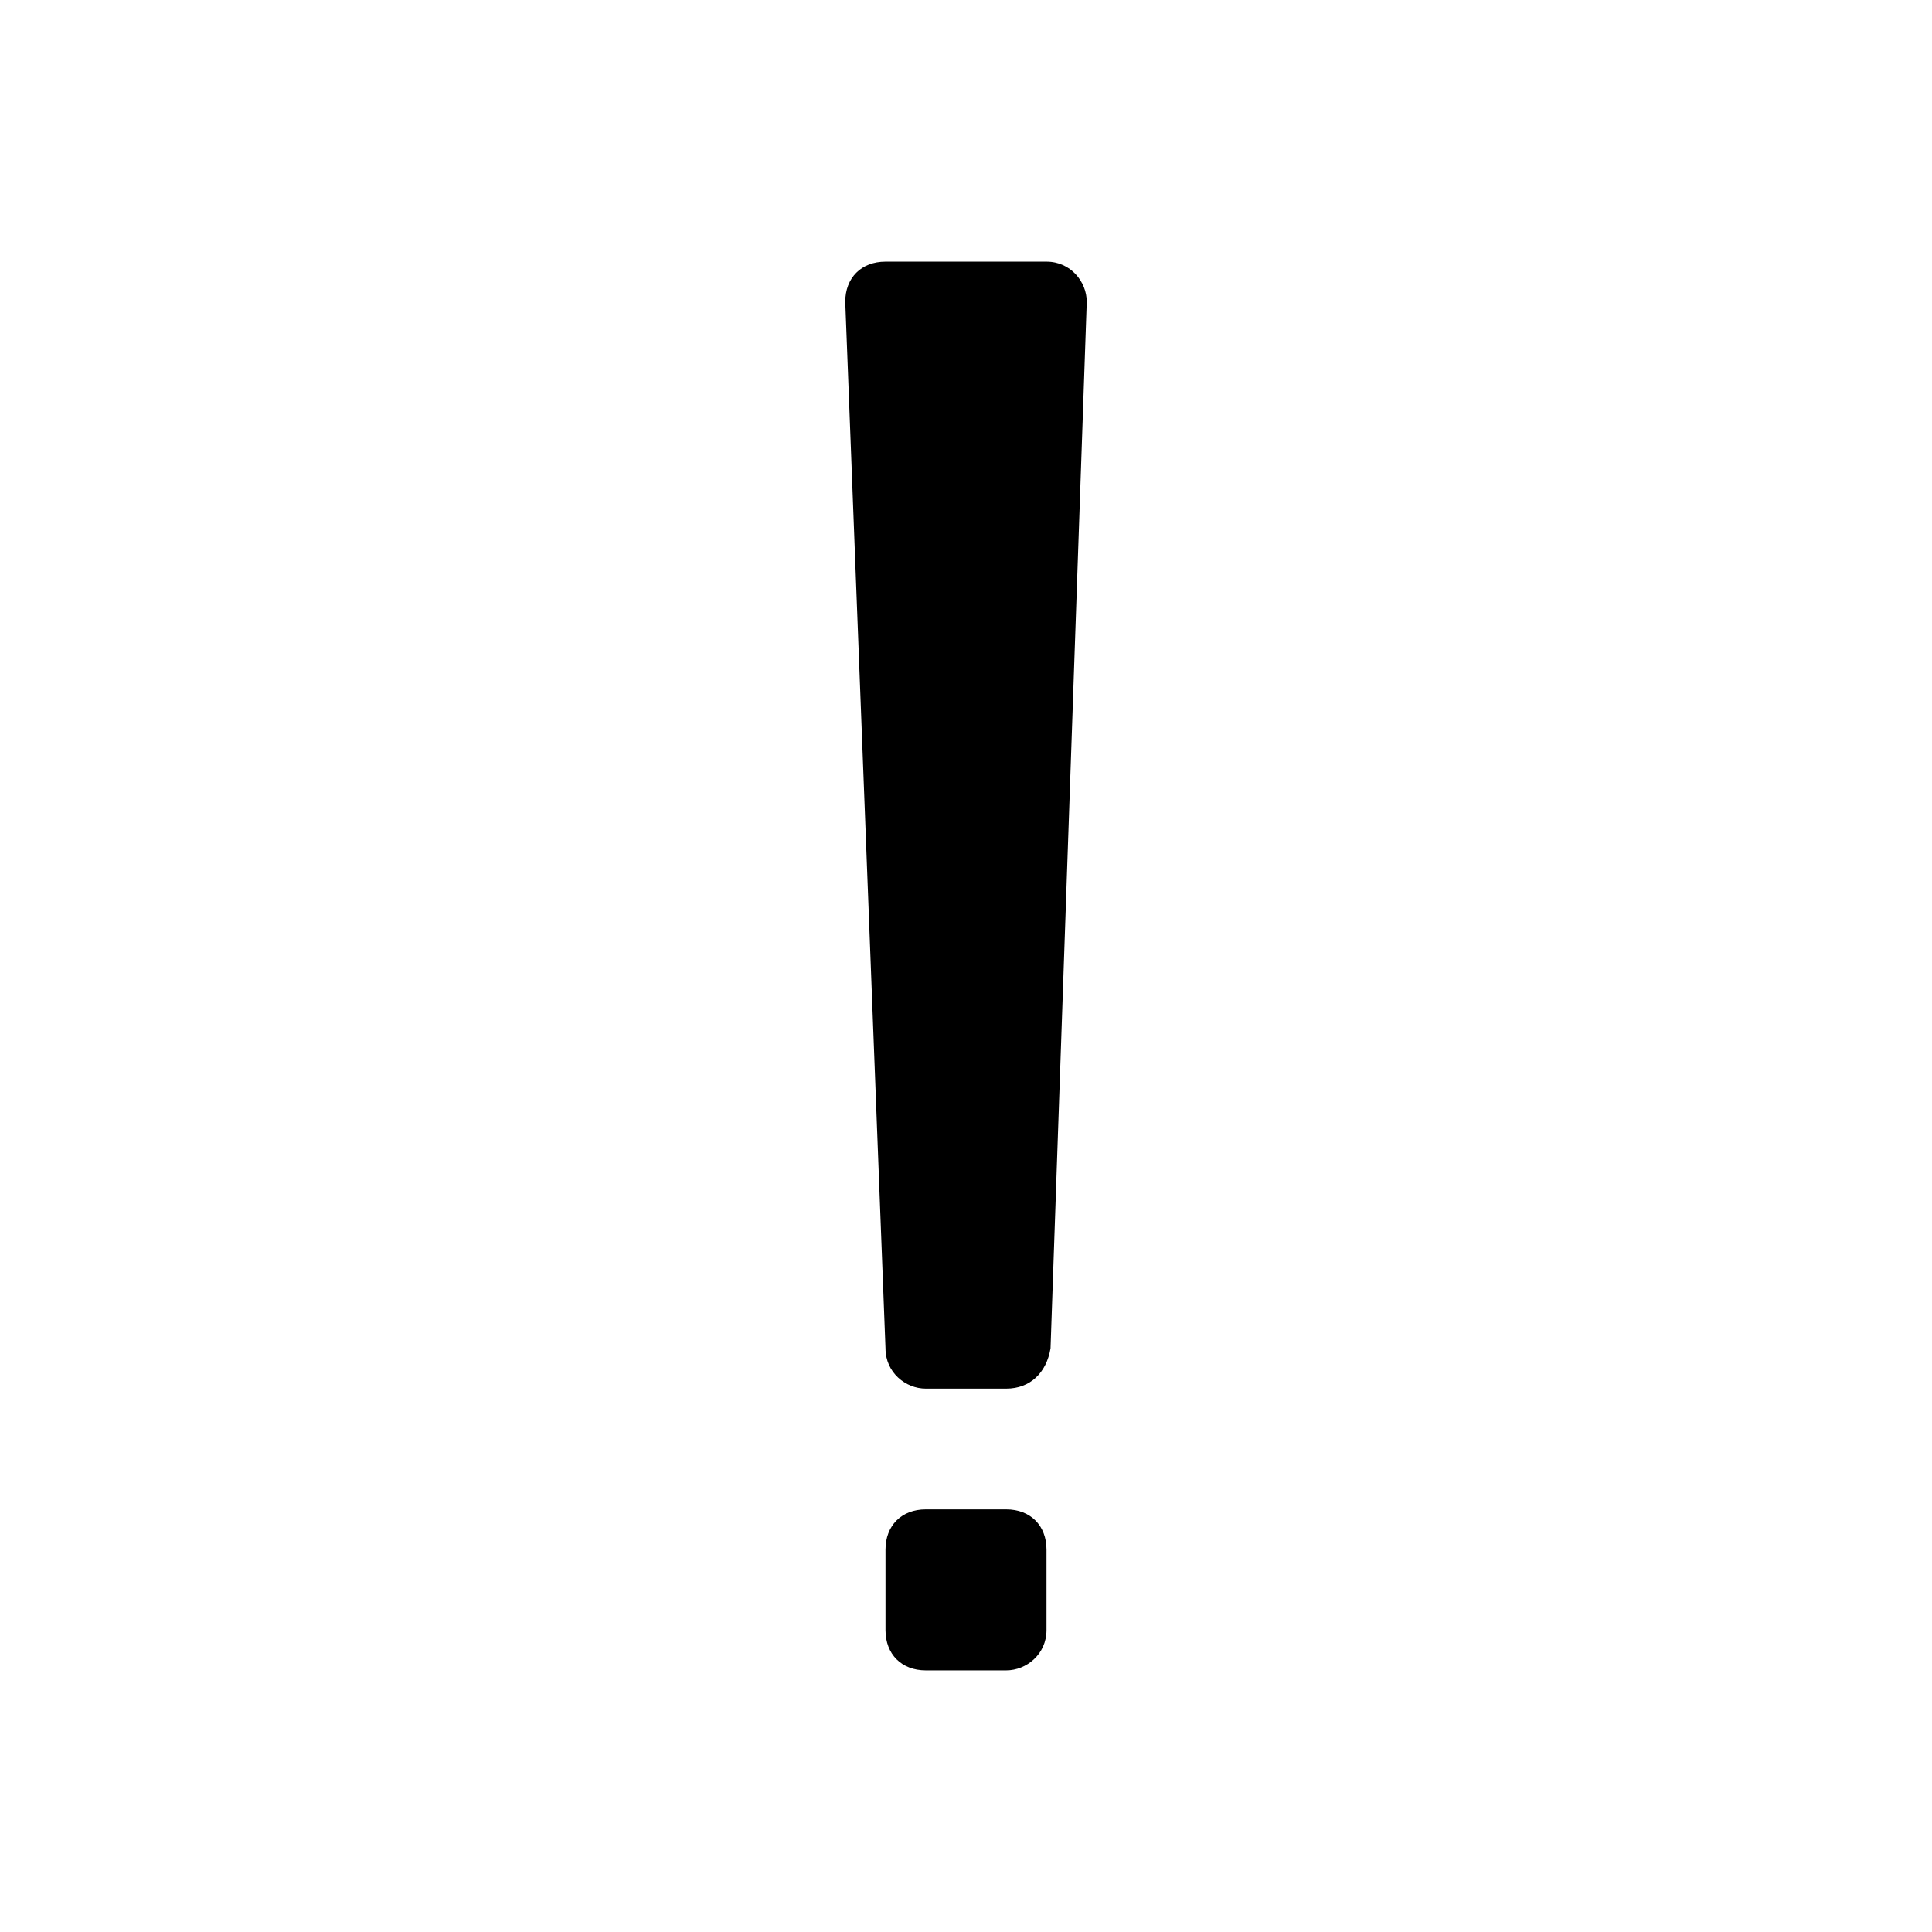
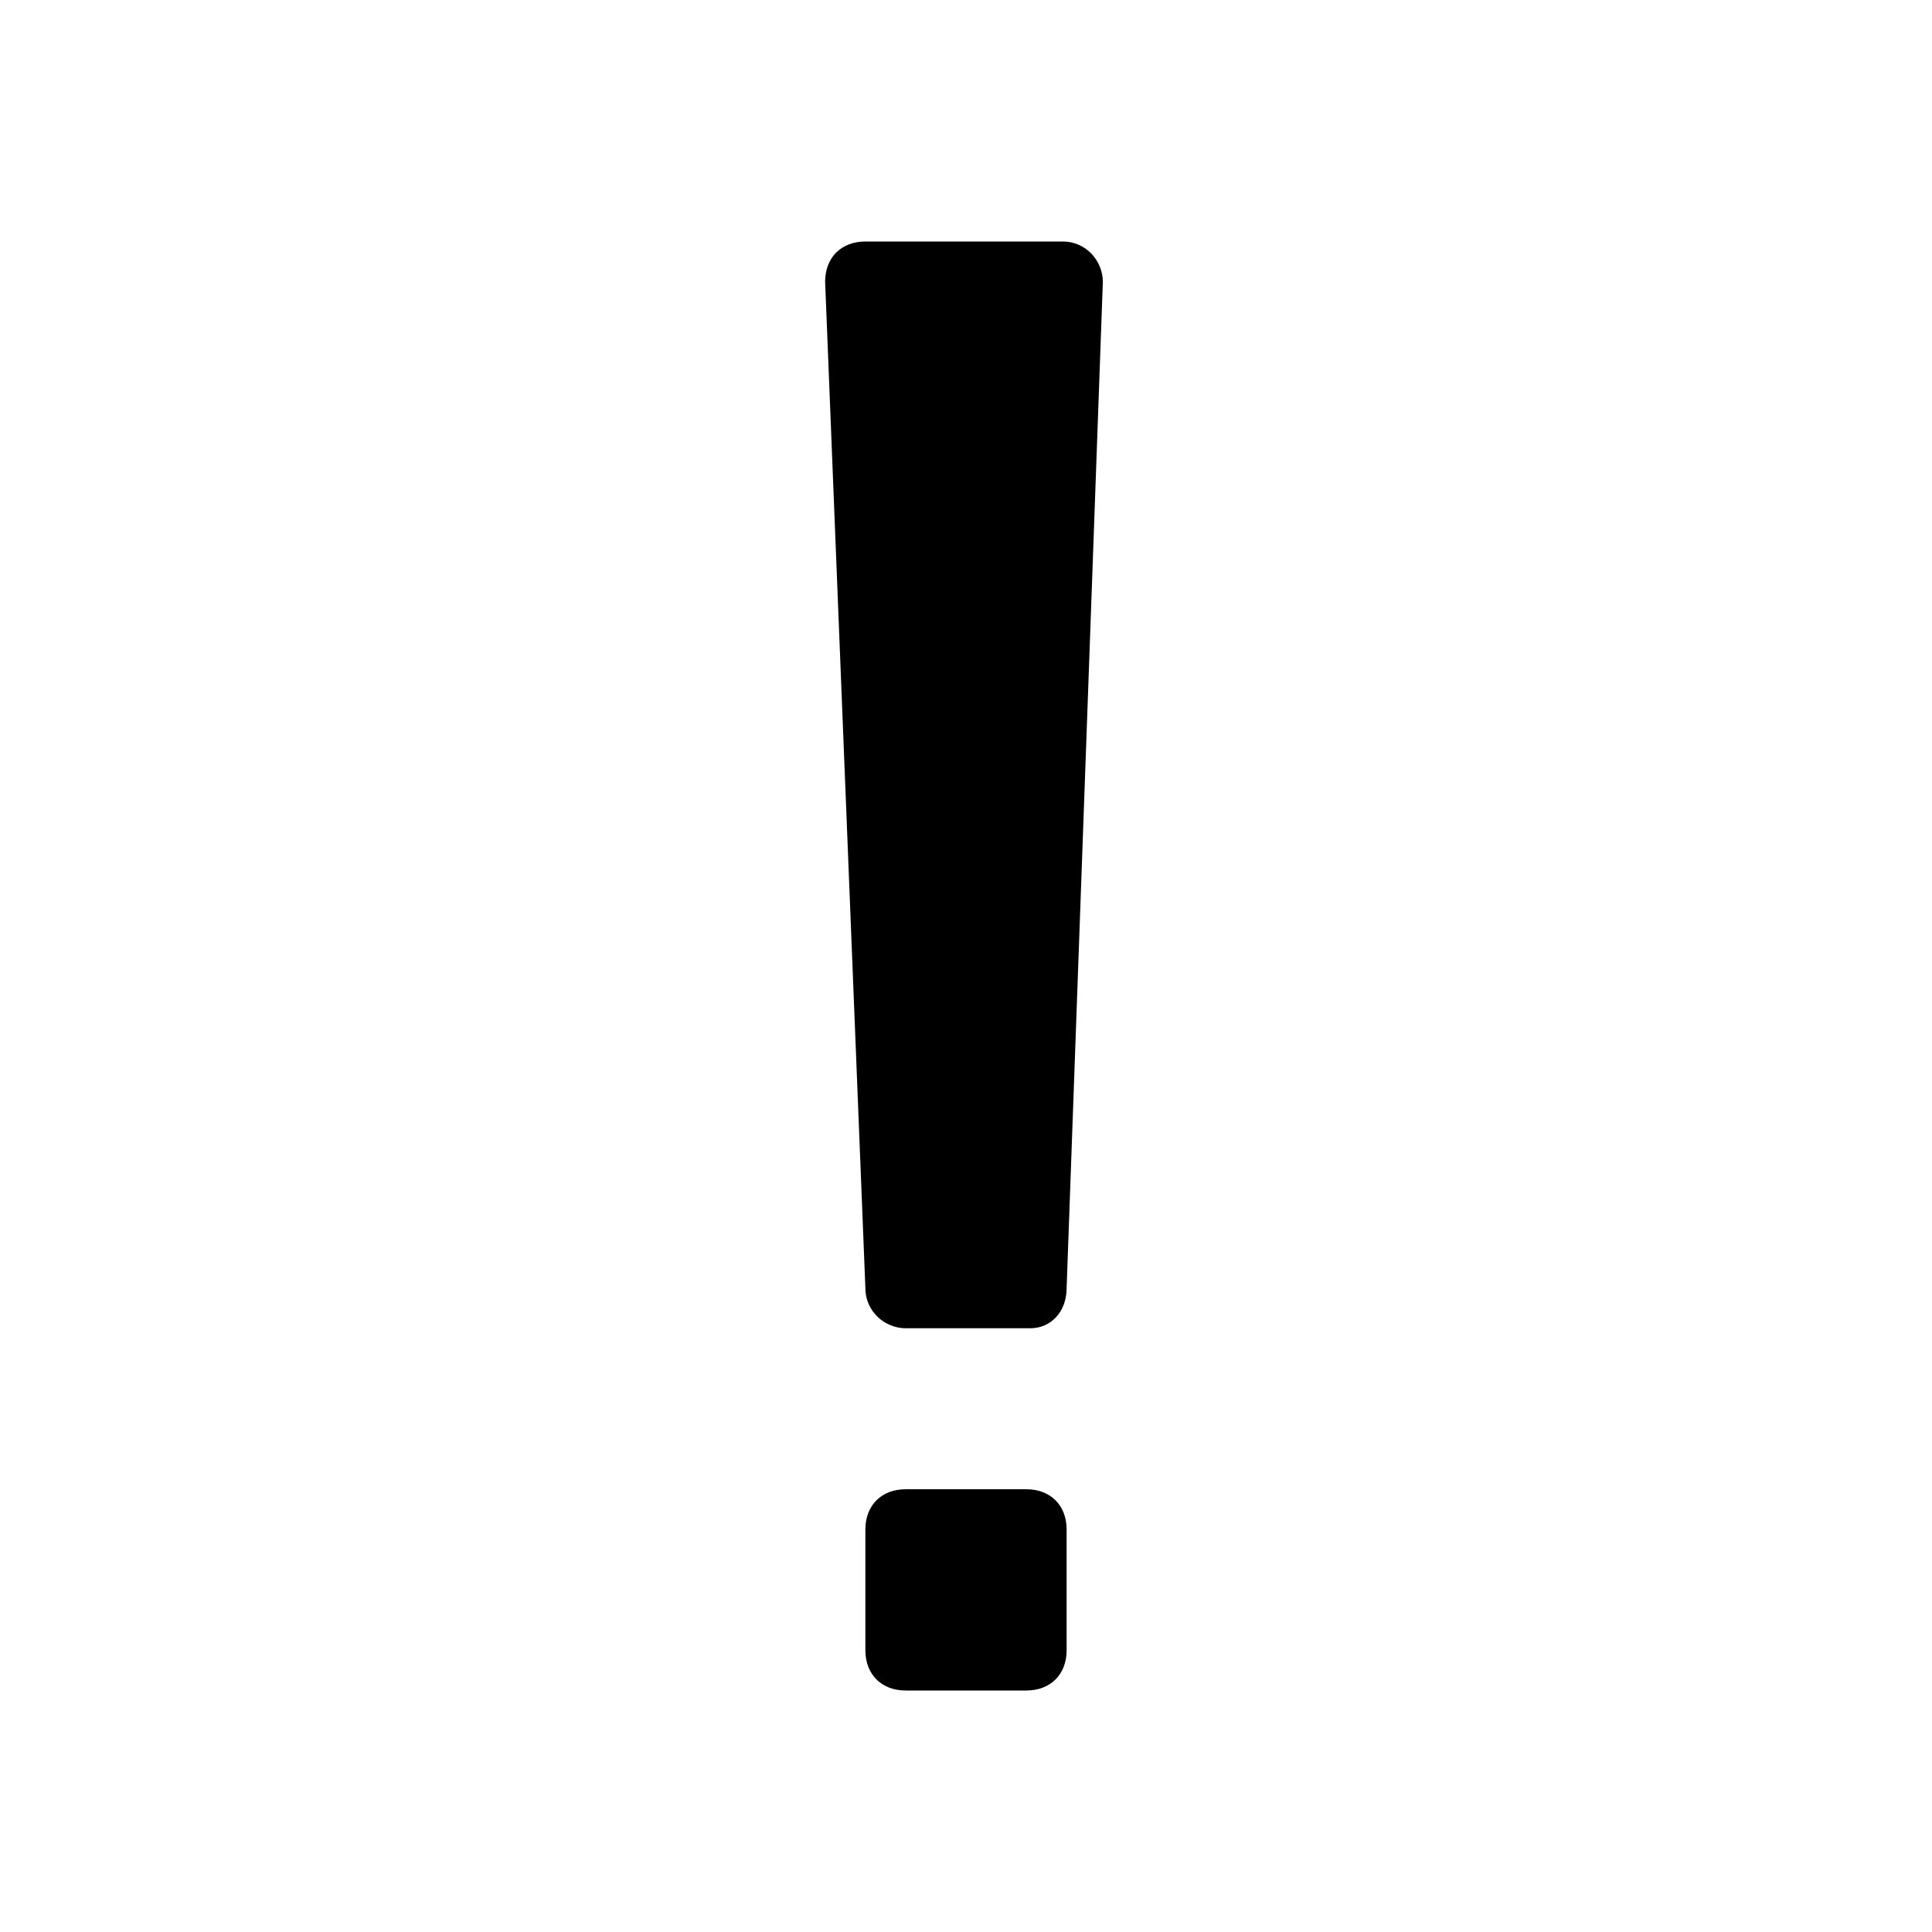
<svg xmlns="http://www.w3.org/2000/svg" viewBox="0 0 48 48">
-   <path d="M25 41.5h-2c-.6 0-1-.4-1-1v-2c0-.6.4-1 1-1h2c.6 0 1 .4 1 1v2c0 .6-.5 1-1 1zm0-7h-2c-.5 0-1-.4-1-1l-1-26c0-.6.4-1 1-1h4c.6 0 1 .5 1 1l-.9 26c-.1.6-.5 1-1.1 1z" />
+   <path d="M25.5 37c.6 0 1 .4 1 1v3c0 .6-.4 1-1 1h-3c-.6 0-1-.4-1-1v-3c0-.6.4-1 1-1h3zm.9-31c.6 0 1 .5 1 1l-.9 25c0 .6-.4 1-.9 1h-3.1c-.5 0-1-.4-1-1l-1-25c0-.6.4-1 1-1h4.9z" />
</svg>
